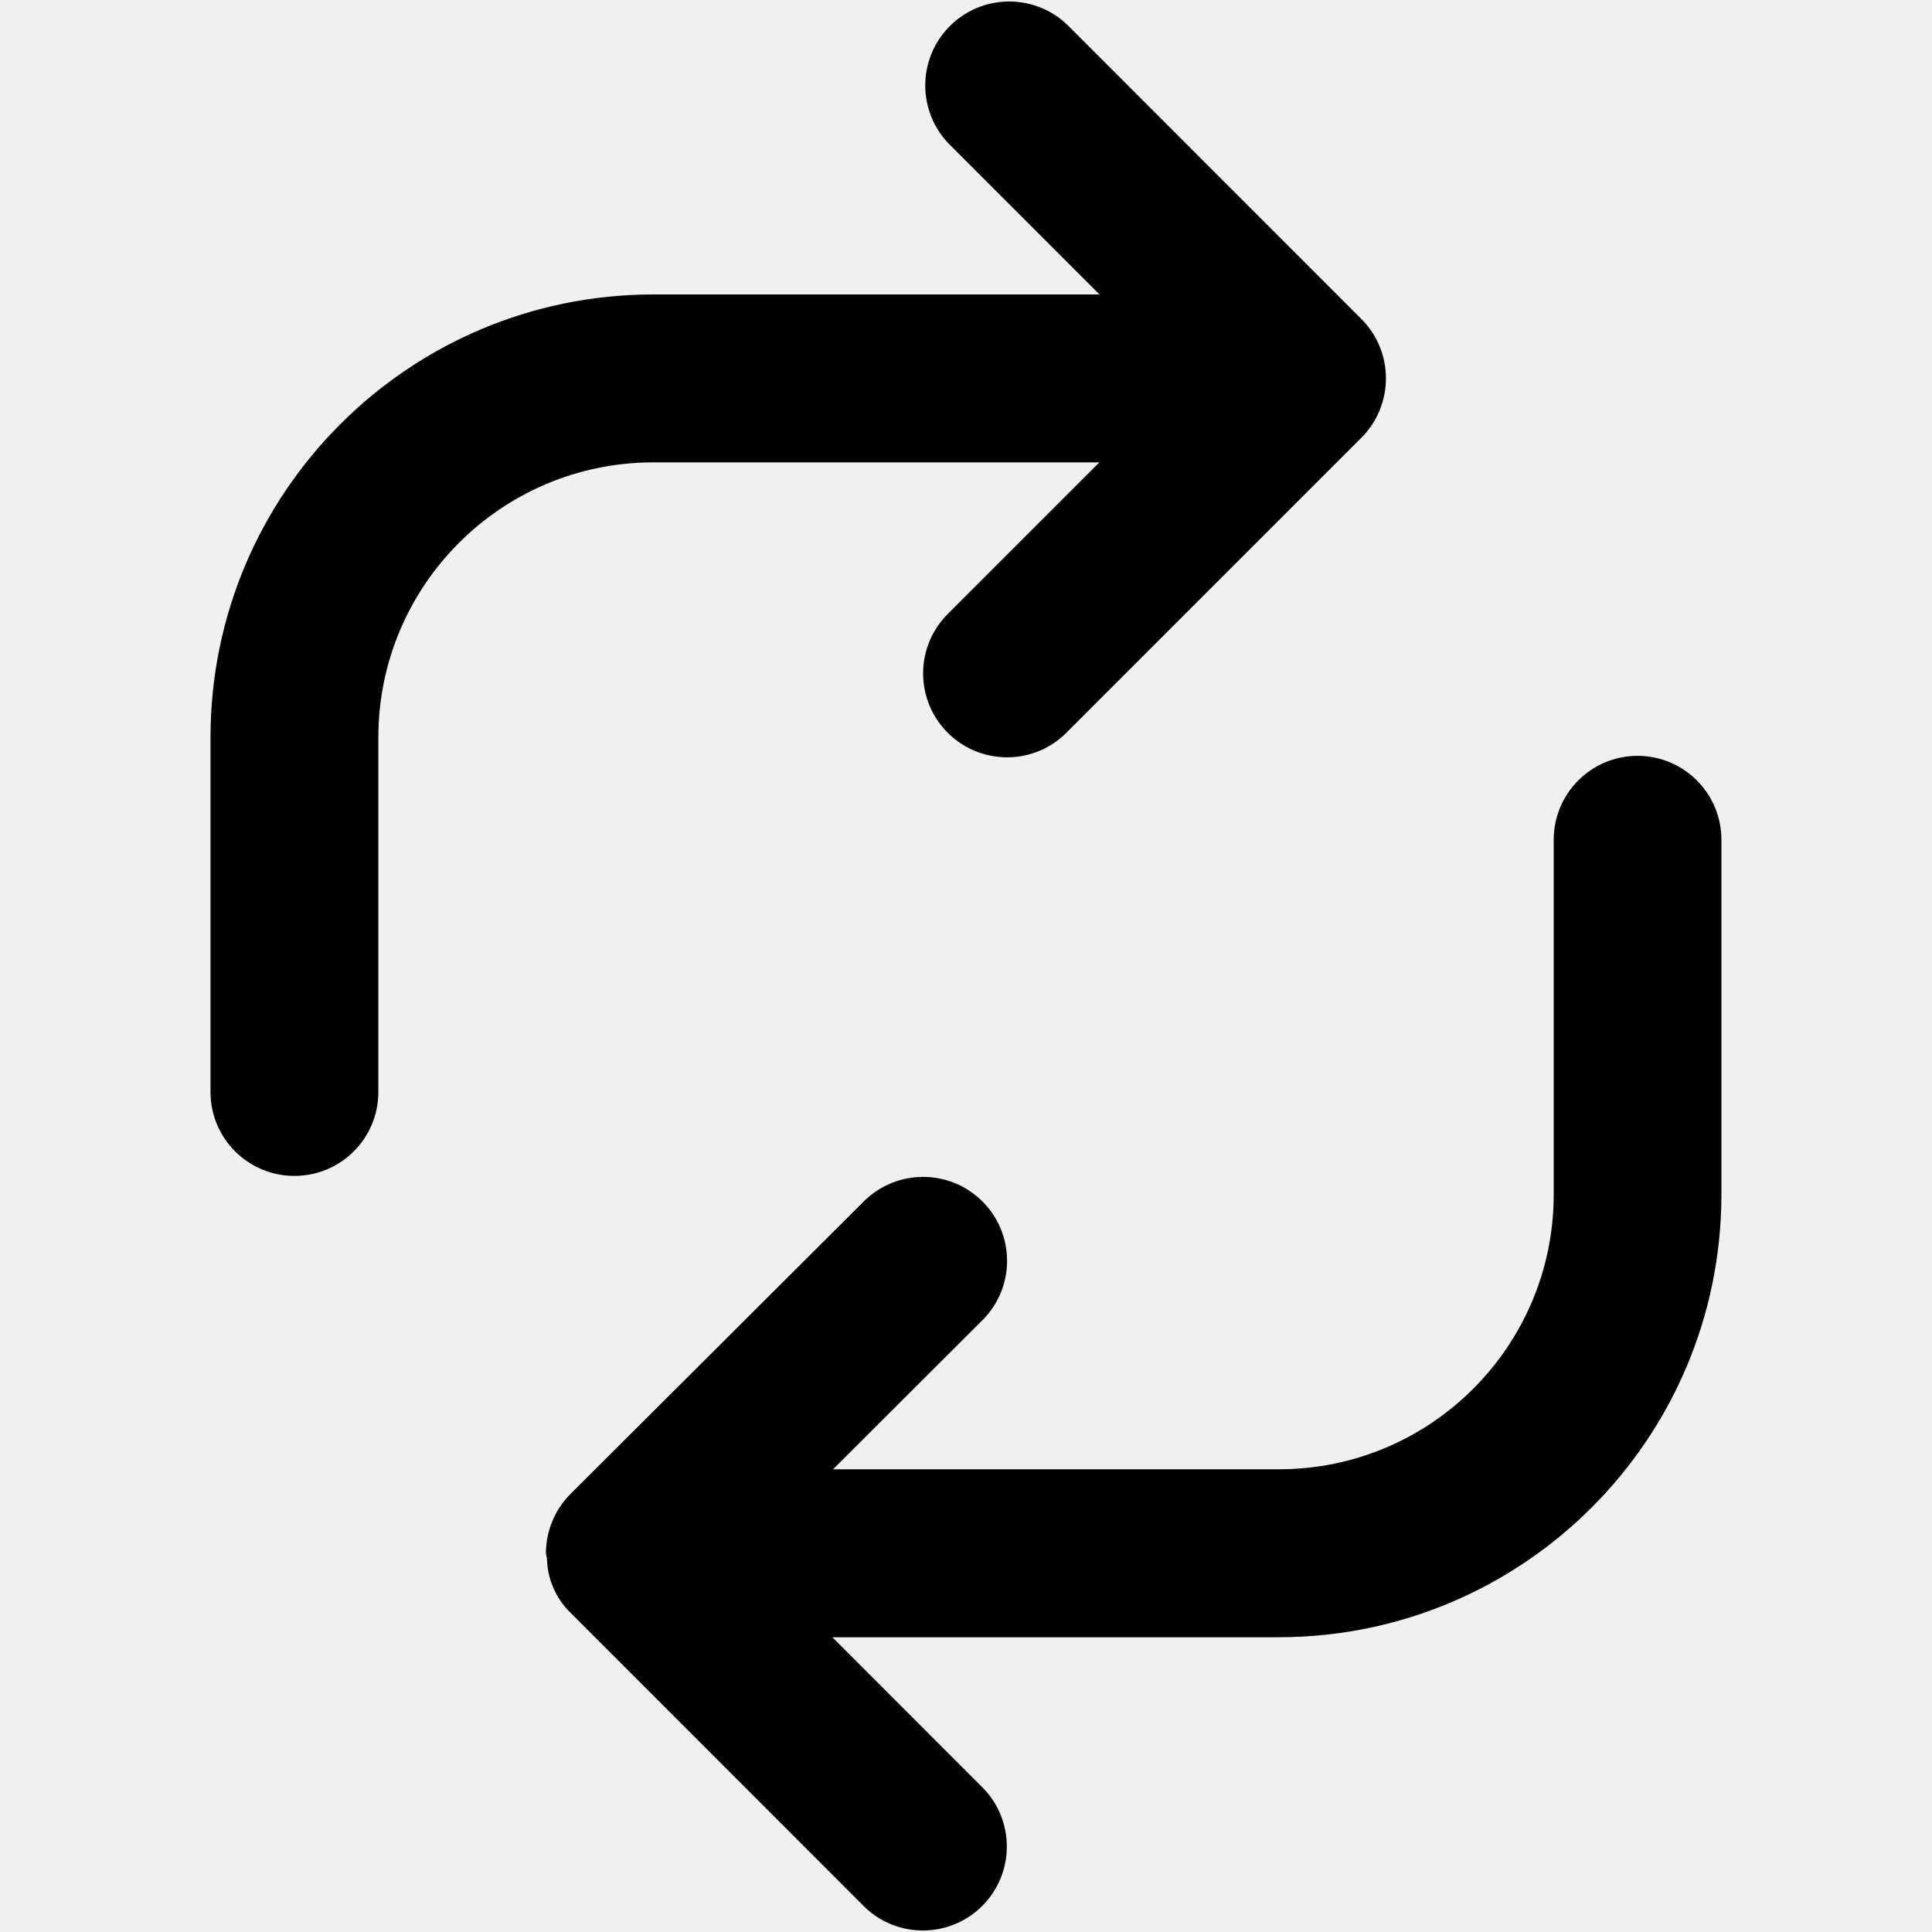
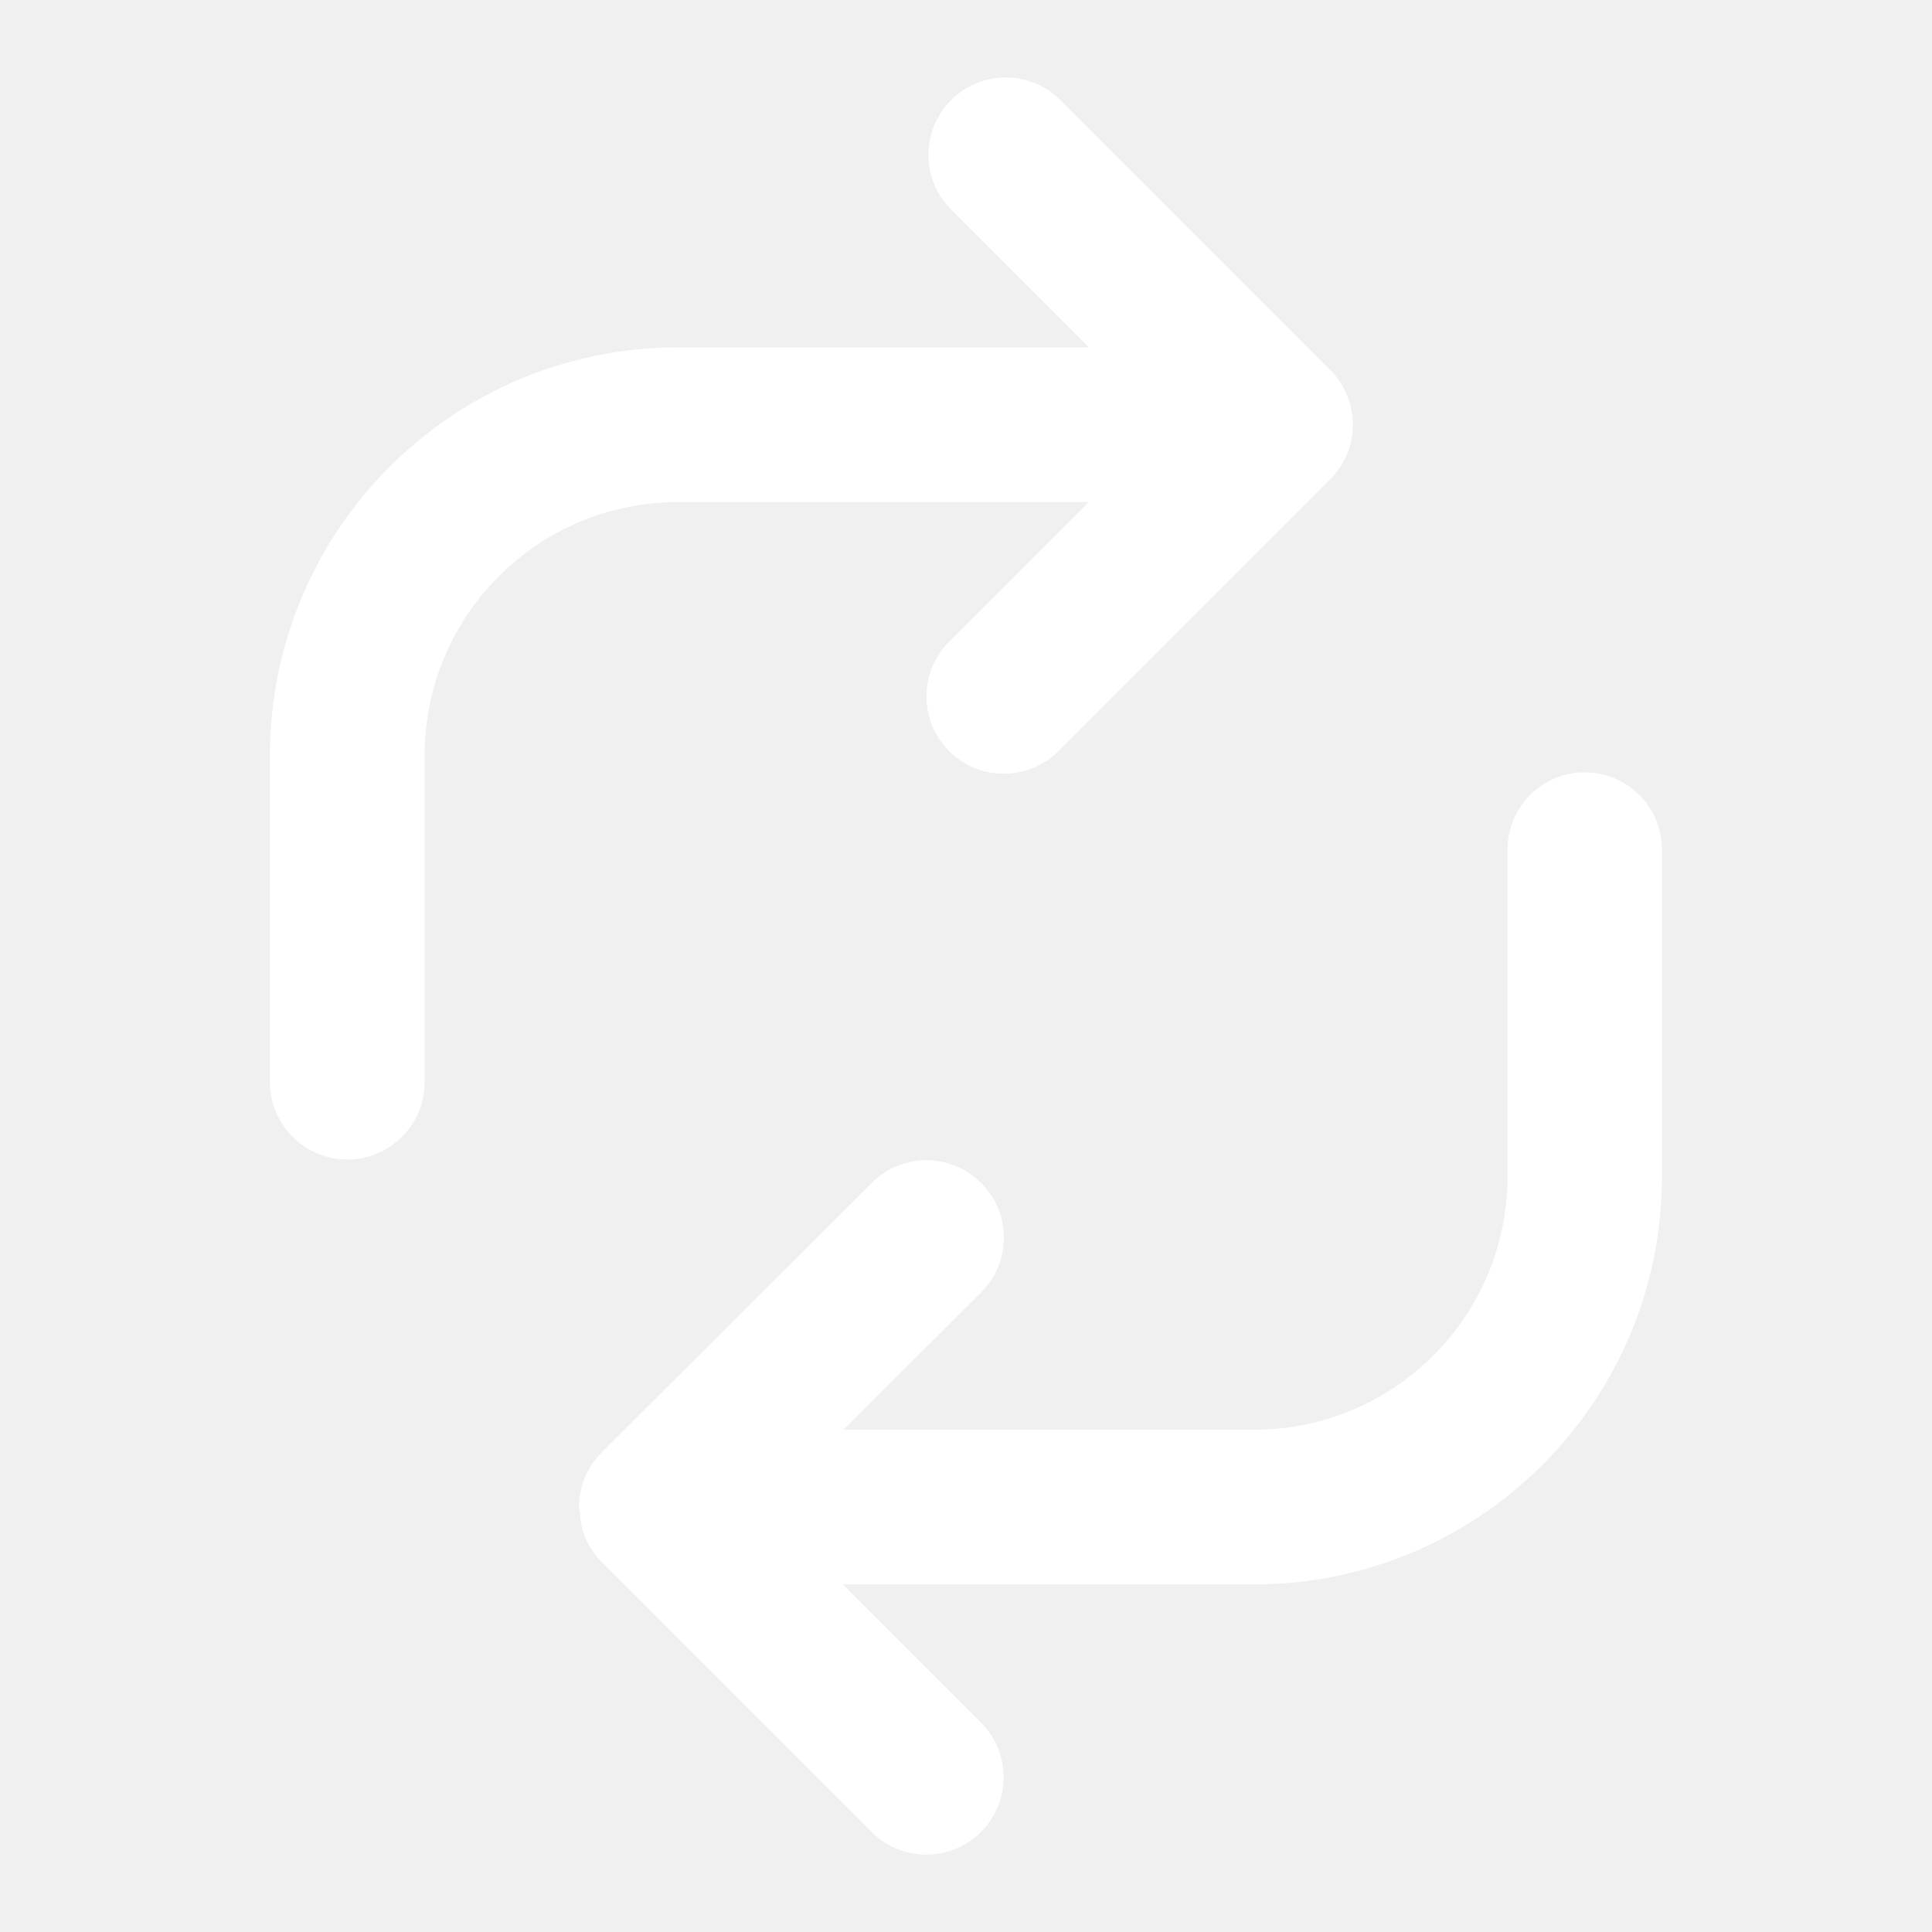
- <svg xmlns="http://www.w3.org/2000/svg" id="a" data-name="Layer 1" viewBox="0 0 232.94 232.94">
+ <svg xmlns="http://www.w3.org/2000/svg" id="a" data-name="ThreadICons" viewBox="0 0 250 250">
  <defs>
    <style>
-       .b {
-         fill: #010101;
+       .c {
+         fill: #fff;
      }
    </style>
  </defs>
-   <path class="b" d="m197.45,91.13c-5.59,0-10.12,4.53-10.12,10.12v42.8c-.02,18.27-14.83,33.08-33.1,33.1h-53.79l18.13-18.09c3.89-4.02,3.79-10.42-.23-14.31-3.92-3.8-10.14-3.8-14.07-.02l-35.47,35.38c-1.9,1.9-2.97,4.47-2.98,7.16h0c0,.24.12.44.13.67.05,2.46,1.08,4.8,2.84,6.51l35.45,35.47c4.02,3.88,10.43,3.77,14.31-.25,3.79-3.92,3.79-10.14,0-14.07l-18.19-18.2h53.84c29.45-.03,53.32-23.9,53.35-53.35v-42.8c0-5.59-4.53-10.12-10.12-10.12h.01Zm-64.89-35.39l-18.17,18.17c-4.02,3.88-4.13,10.29-.25,14.31,3.88,4.02,10.29,4.13,14.31.25.08-.08.17-.16.25-.25l35.43-35.43c3.96-3.96,3.96-10.38,0-14.34L128.71,3.02c-4.02-3.88-10.43-3.77-14.31.25-3.79,3.92-3.79,10.14,0,14.07l18.16,18.16h-53.83c-29.45.04-53.31,23.9-53.35,53.35v42.81c0,5.59,4.53,10.12,10.12,10.12s10.12-4.53,10.12-10.12v-42.81c.03-18.27,14.84-33.08,33.11-33.1h53.83Z" />
+   <path id="b" data-name="Repost" class="c" d="m205.08,99.94c-5.53,0-10.01,4.48-10.01,10.01v42.32c-.02,18.07-14.66,32.71-32.73,32.73h-53.19l17.93-17.89c3.85-3.98,3.75-10.3-.23-14.15-3.88-3.76-10.03-3.76-13.91-.02l-35.07,34.99c-1.88,1.88-2.94,4.42-2.95,7.08h0c0,.24.12.44.13.66.05,2.43,1.07,4.75,2.81,6.44l35.05,35.07c3.98,3.84,10.31,3.73,14.15-.25,3.75-3.88,3.75-10.03,0-13.91l-17.99-18h53.24c29.12-.03,52.72-23.63,52.75-52.75v-42.32c0-5.53-4.48-10.01-10.01-10.01h.02Zm-64.17-34.99l-17.97,17.97c-3.98,3.84-4.08,10.18-.25,14.15s10.18,4.08,14.15.25c.08-.08.17-.16.25-.25l35.03-35.03c3.92-3.92,3.92-10.26,0-14.18l-35.02-35.03c-3.98-3.84-10.31-3.73-14.15.25-3.75,3.88-3.75,10.03,0,13.91l17.96,17.96h-53.23c-29.12.04-52.71,23.63-52.75,52.75v42.33c0,5.53,4.48,10.01,10.01,10.01s10.01-4.48,10.01-10.01v-42.33c.03-18.07,14.67-32.71,32.74-32.73h53.23,0Z" />
</svg>
